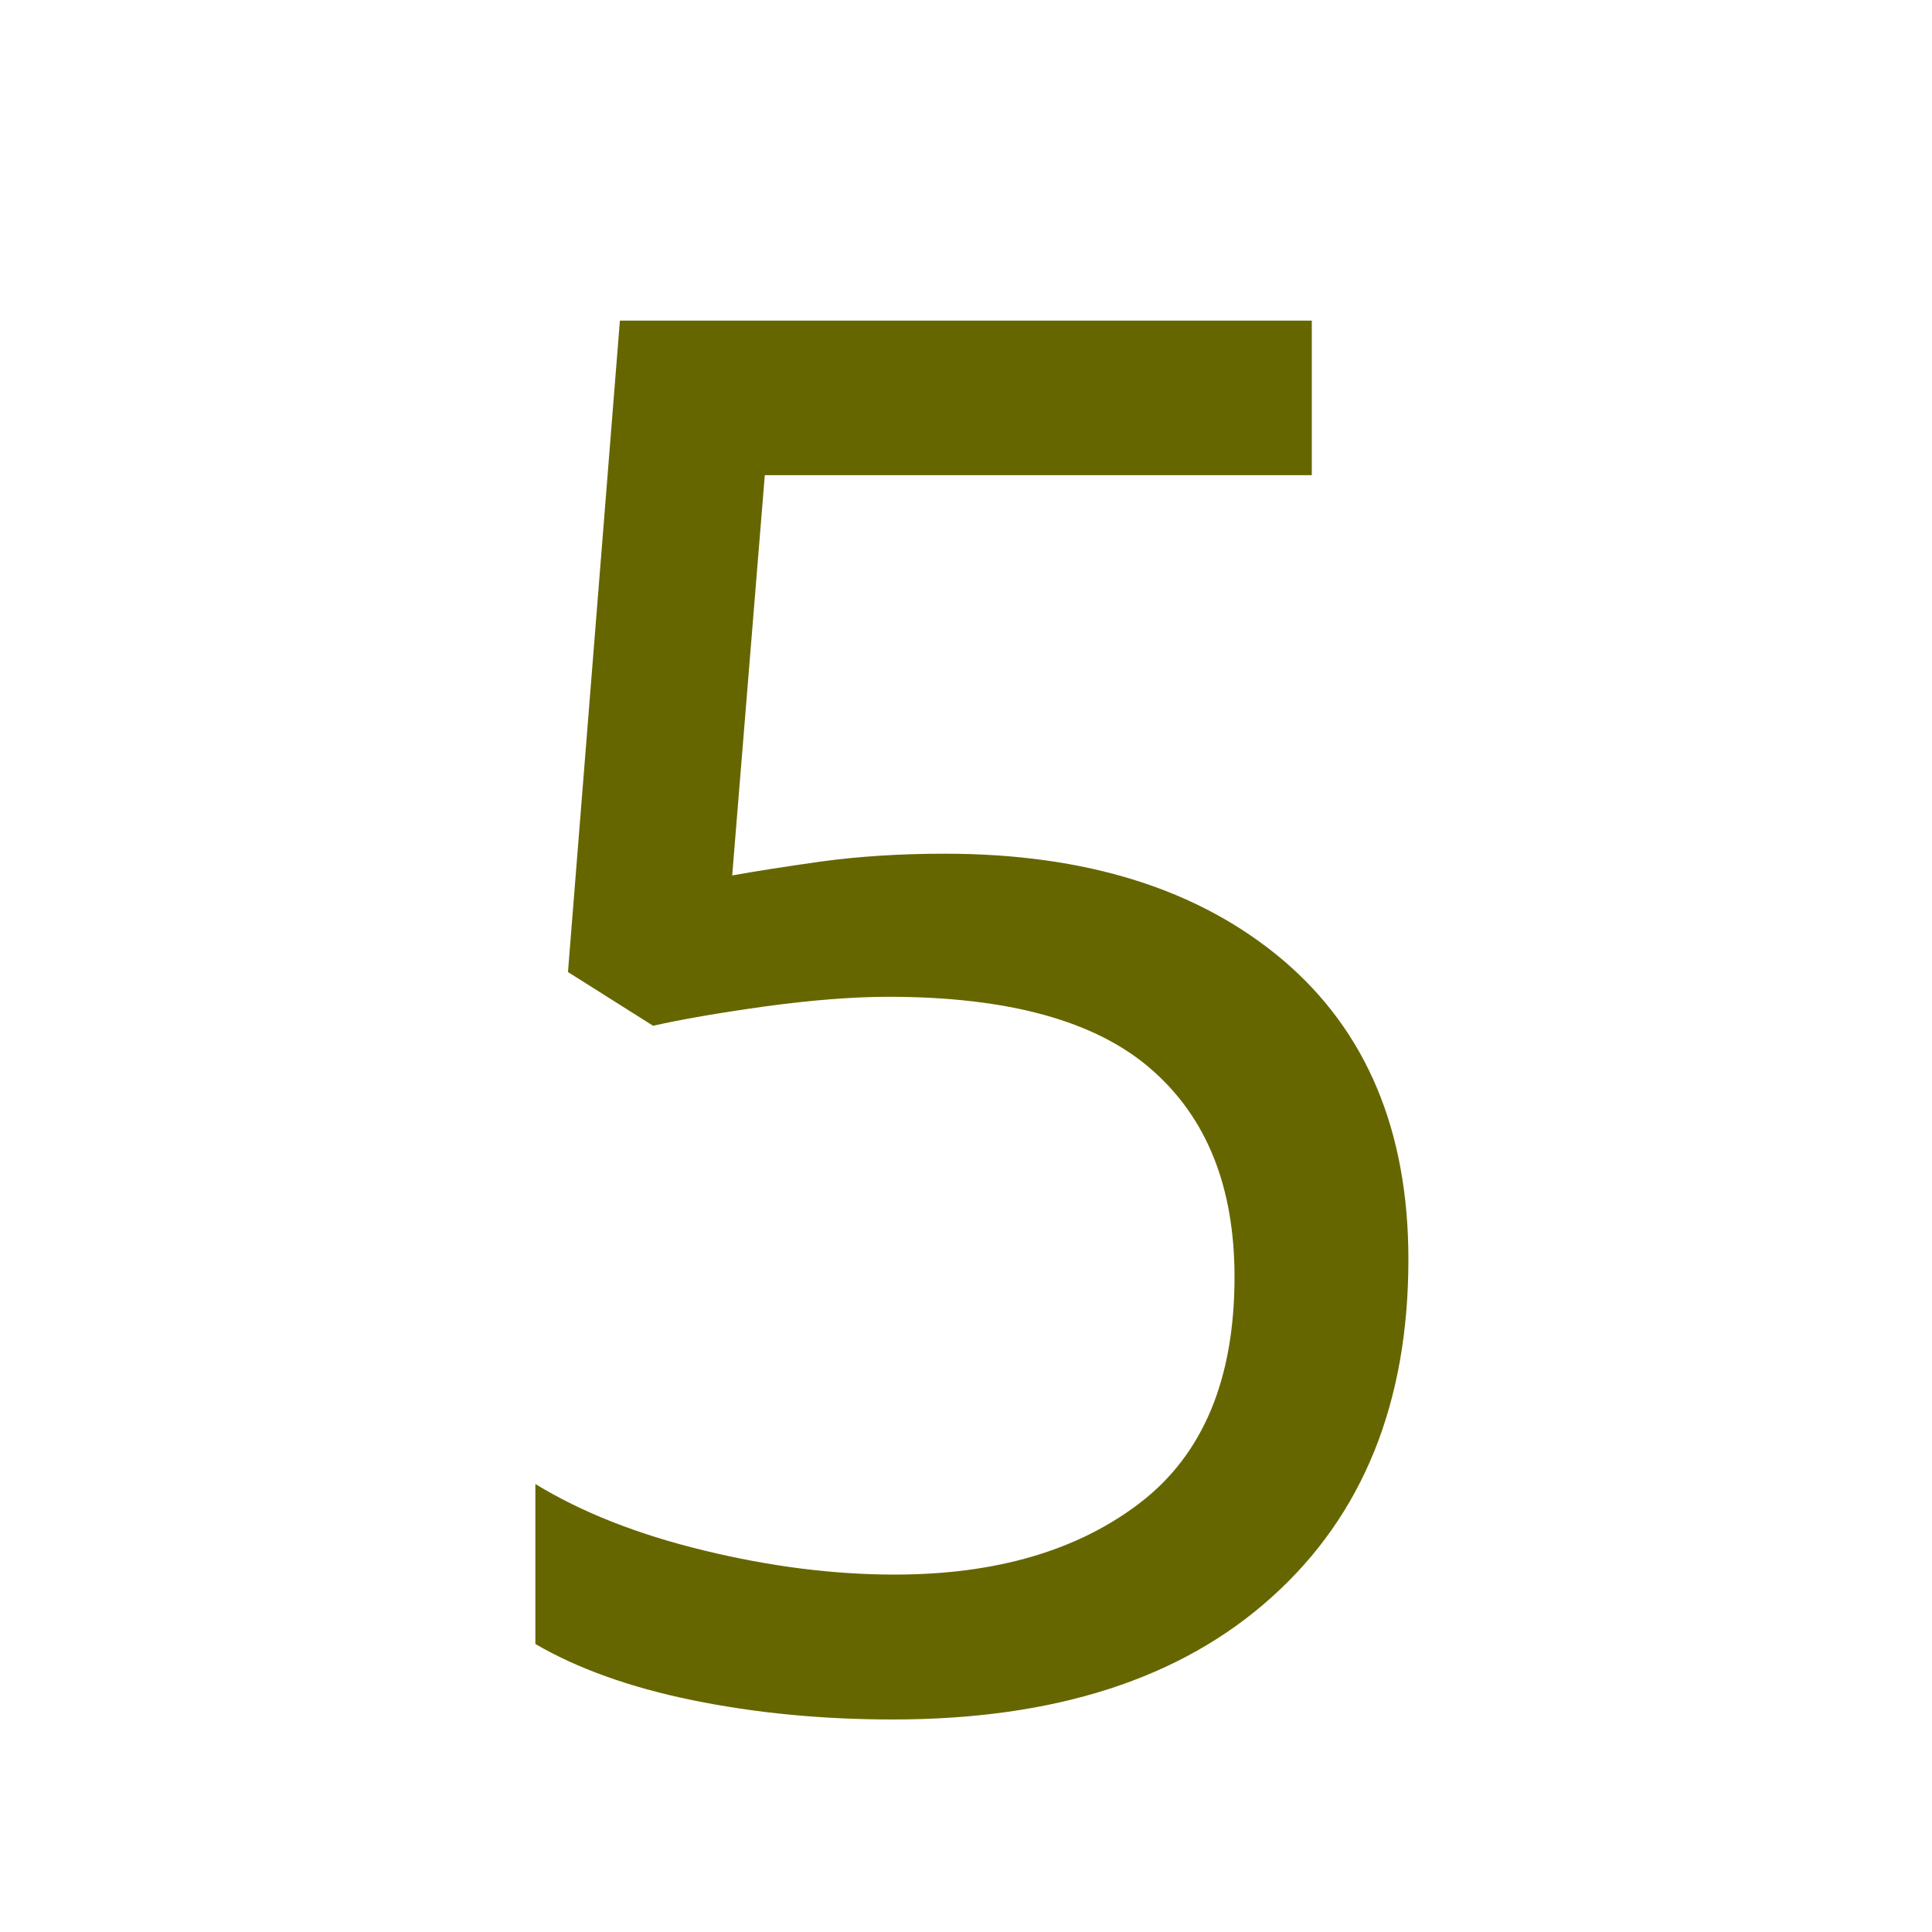
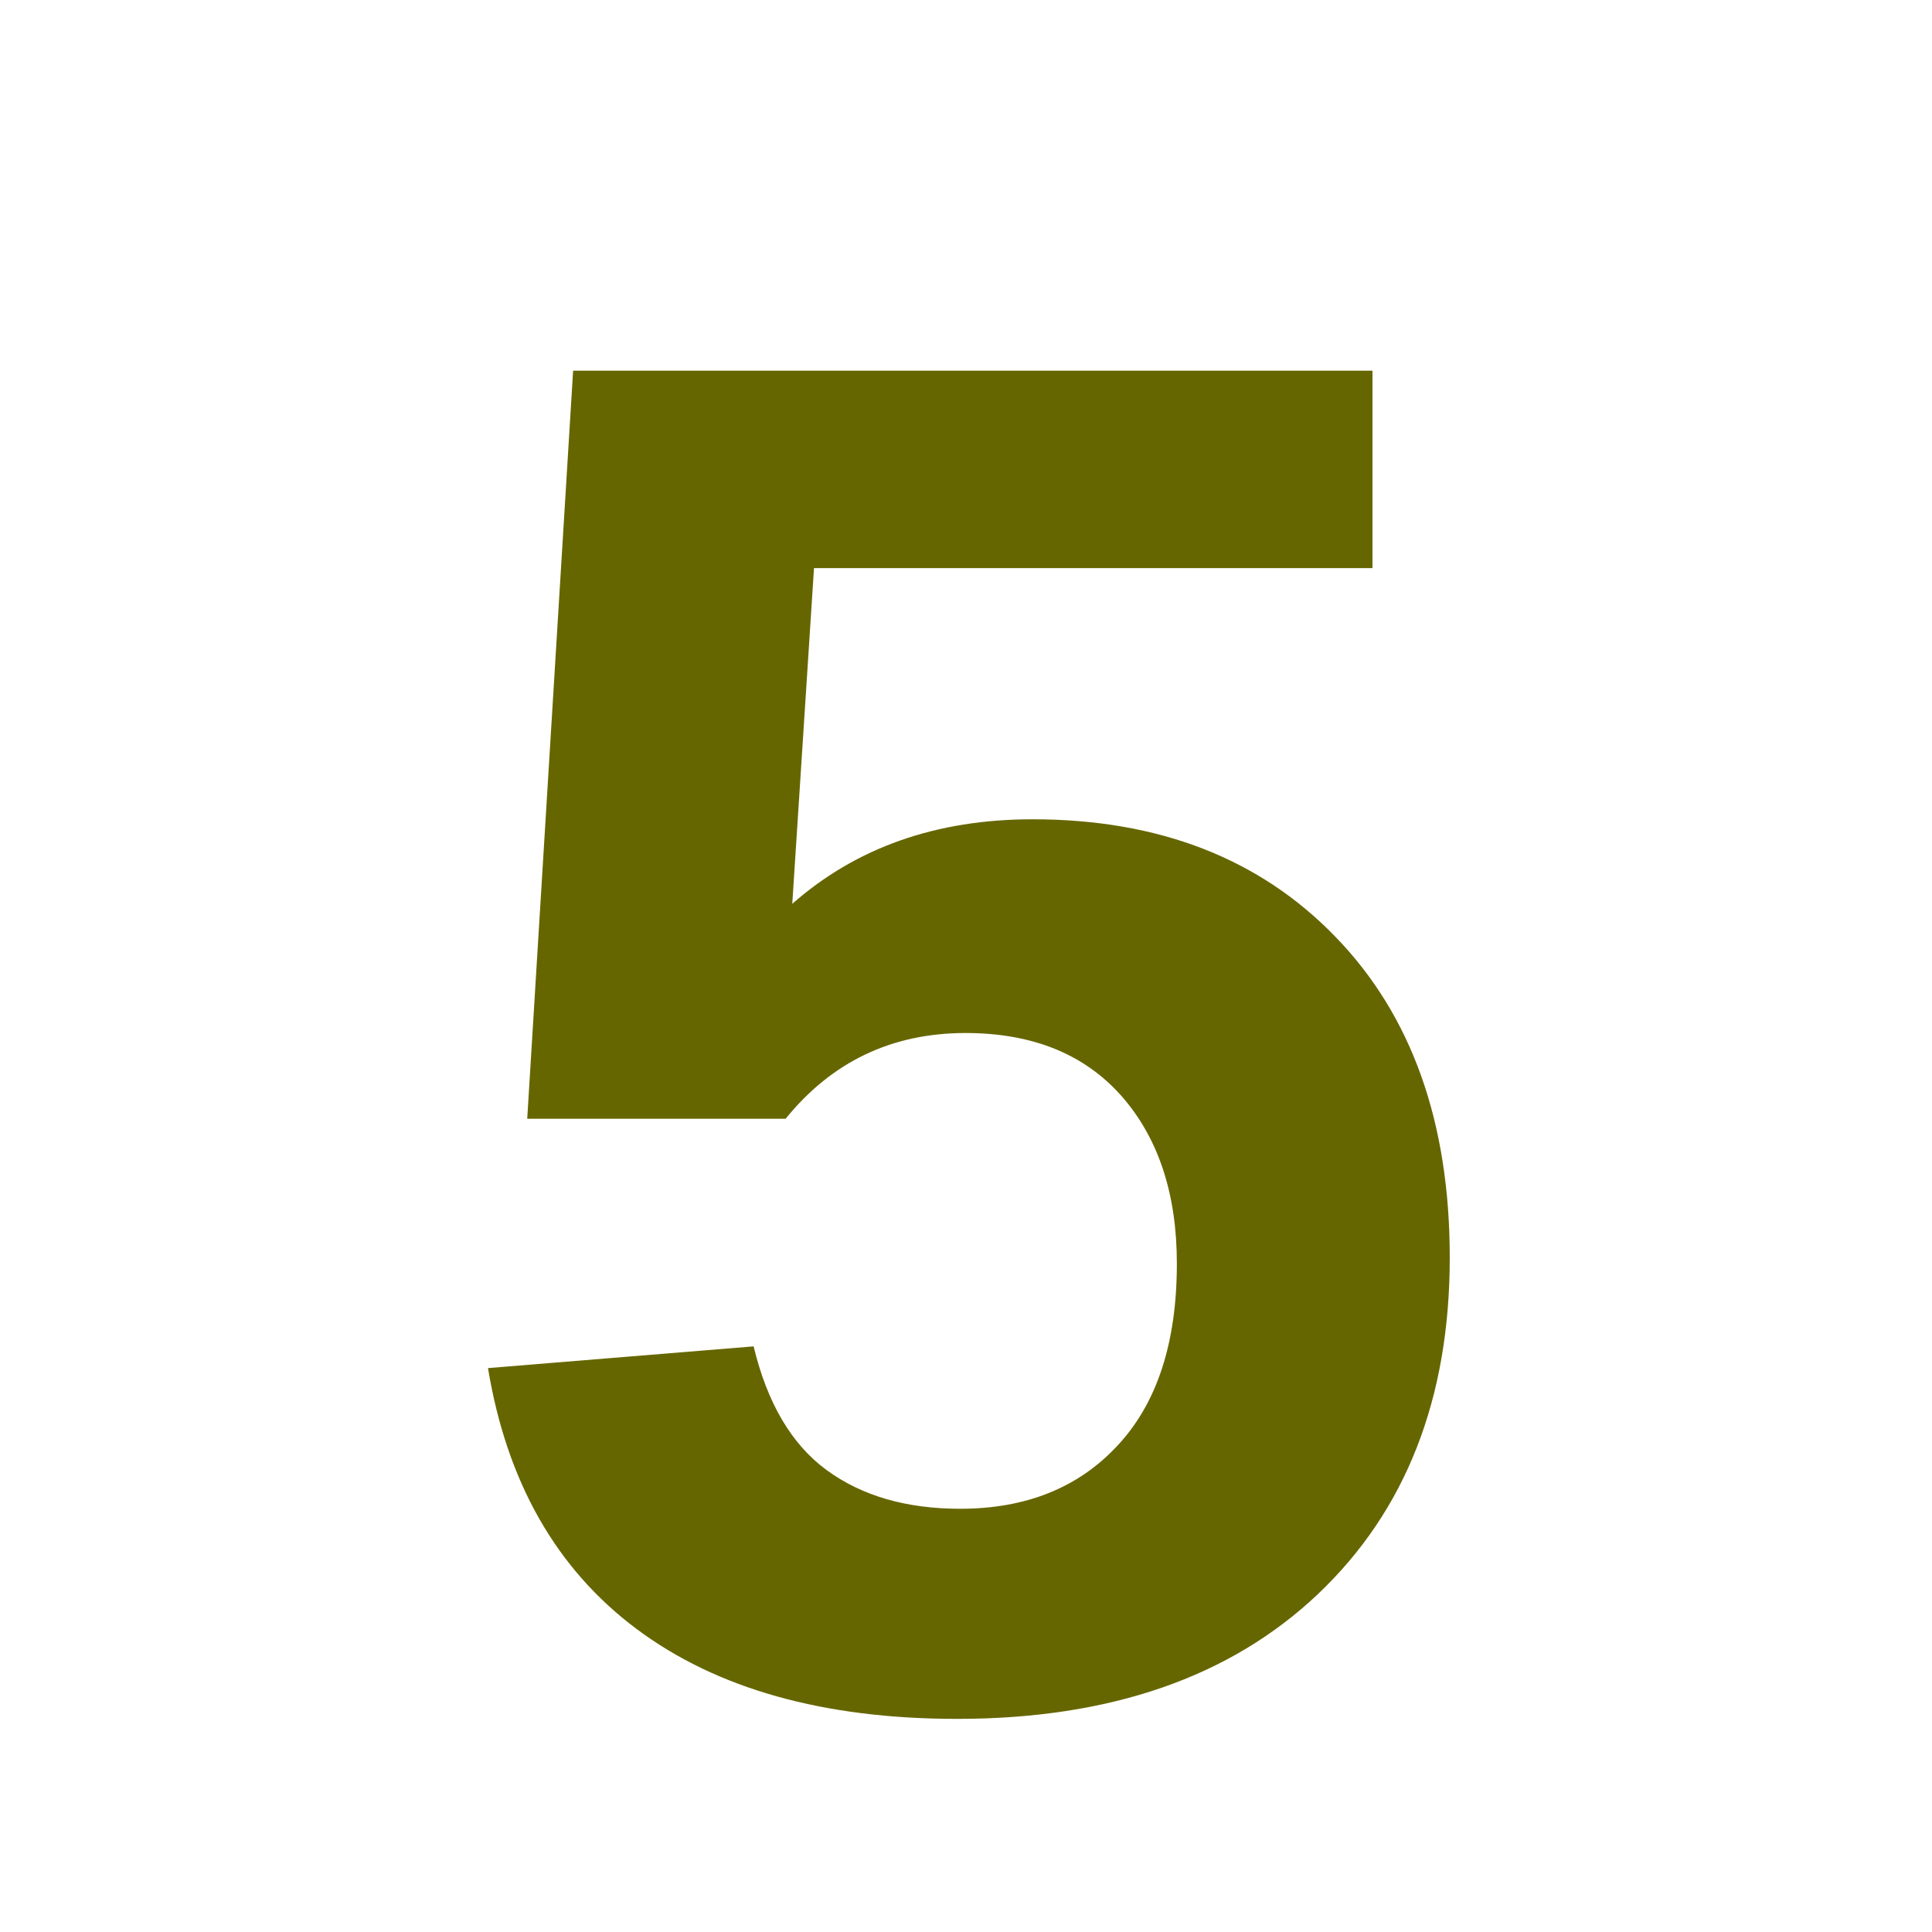
<svg xmlns="http://www.w3.org/2000/svg" width="50px" height="50px" viewBox="0 0 50 50" version="1.1">
-   <text x="25" y="44" font-family="Verdana" font-size="50px" fill="#660" text-anchor="middle">5</text>
+   <text x="25" y="44" font-family="arial, helvetica, sans-serif" font-weight="bold" font-size="50px" fill="#660" text-anchor="middle">5</text>
</svg>
